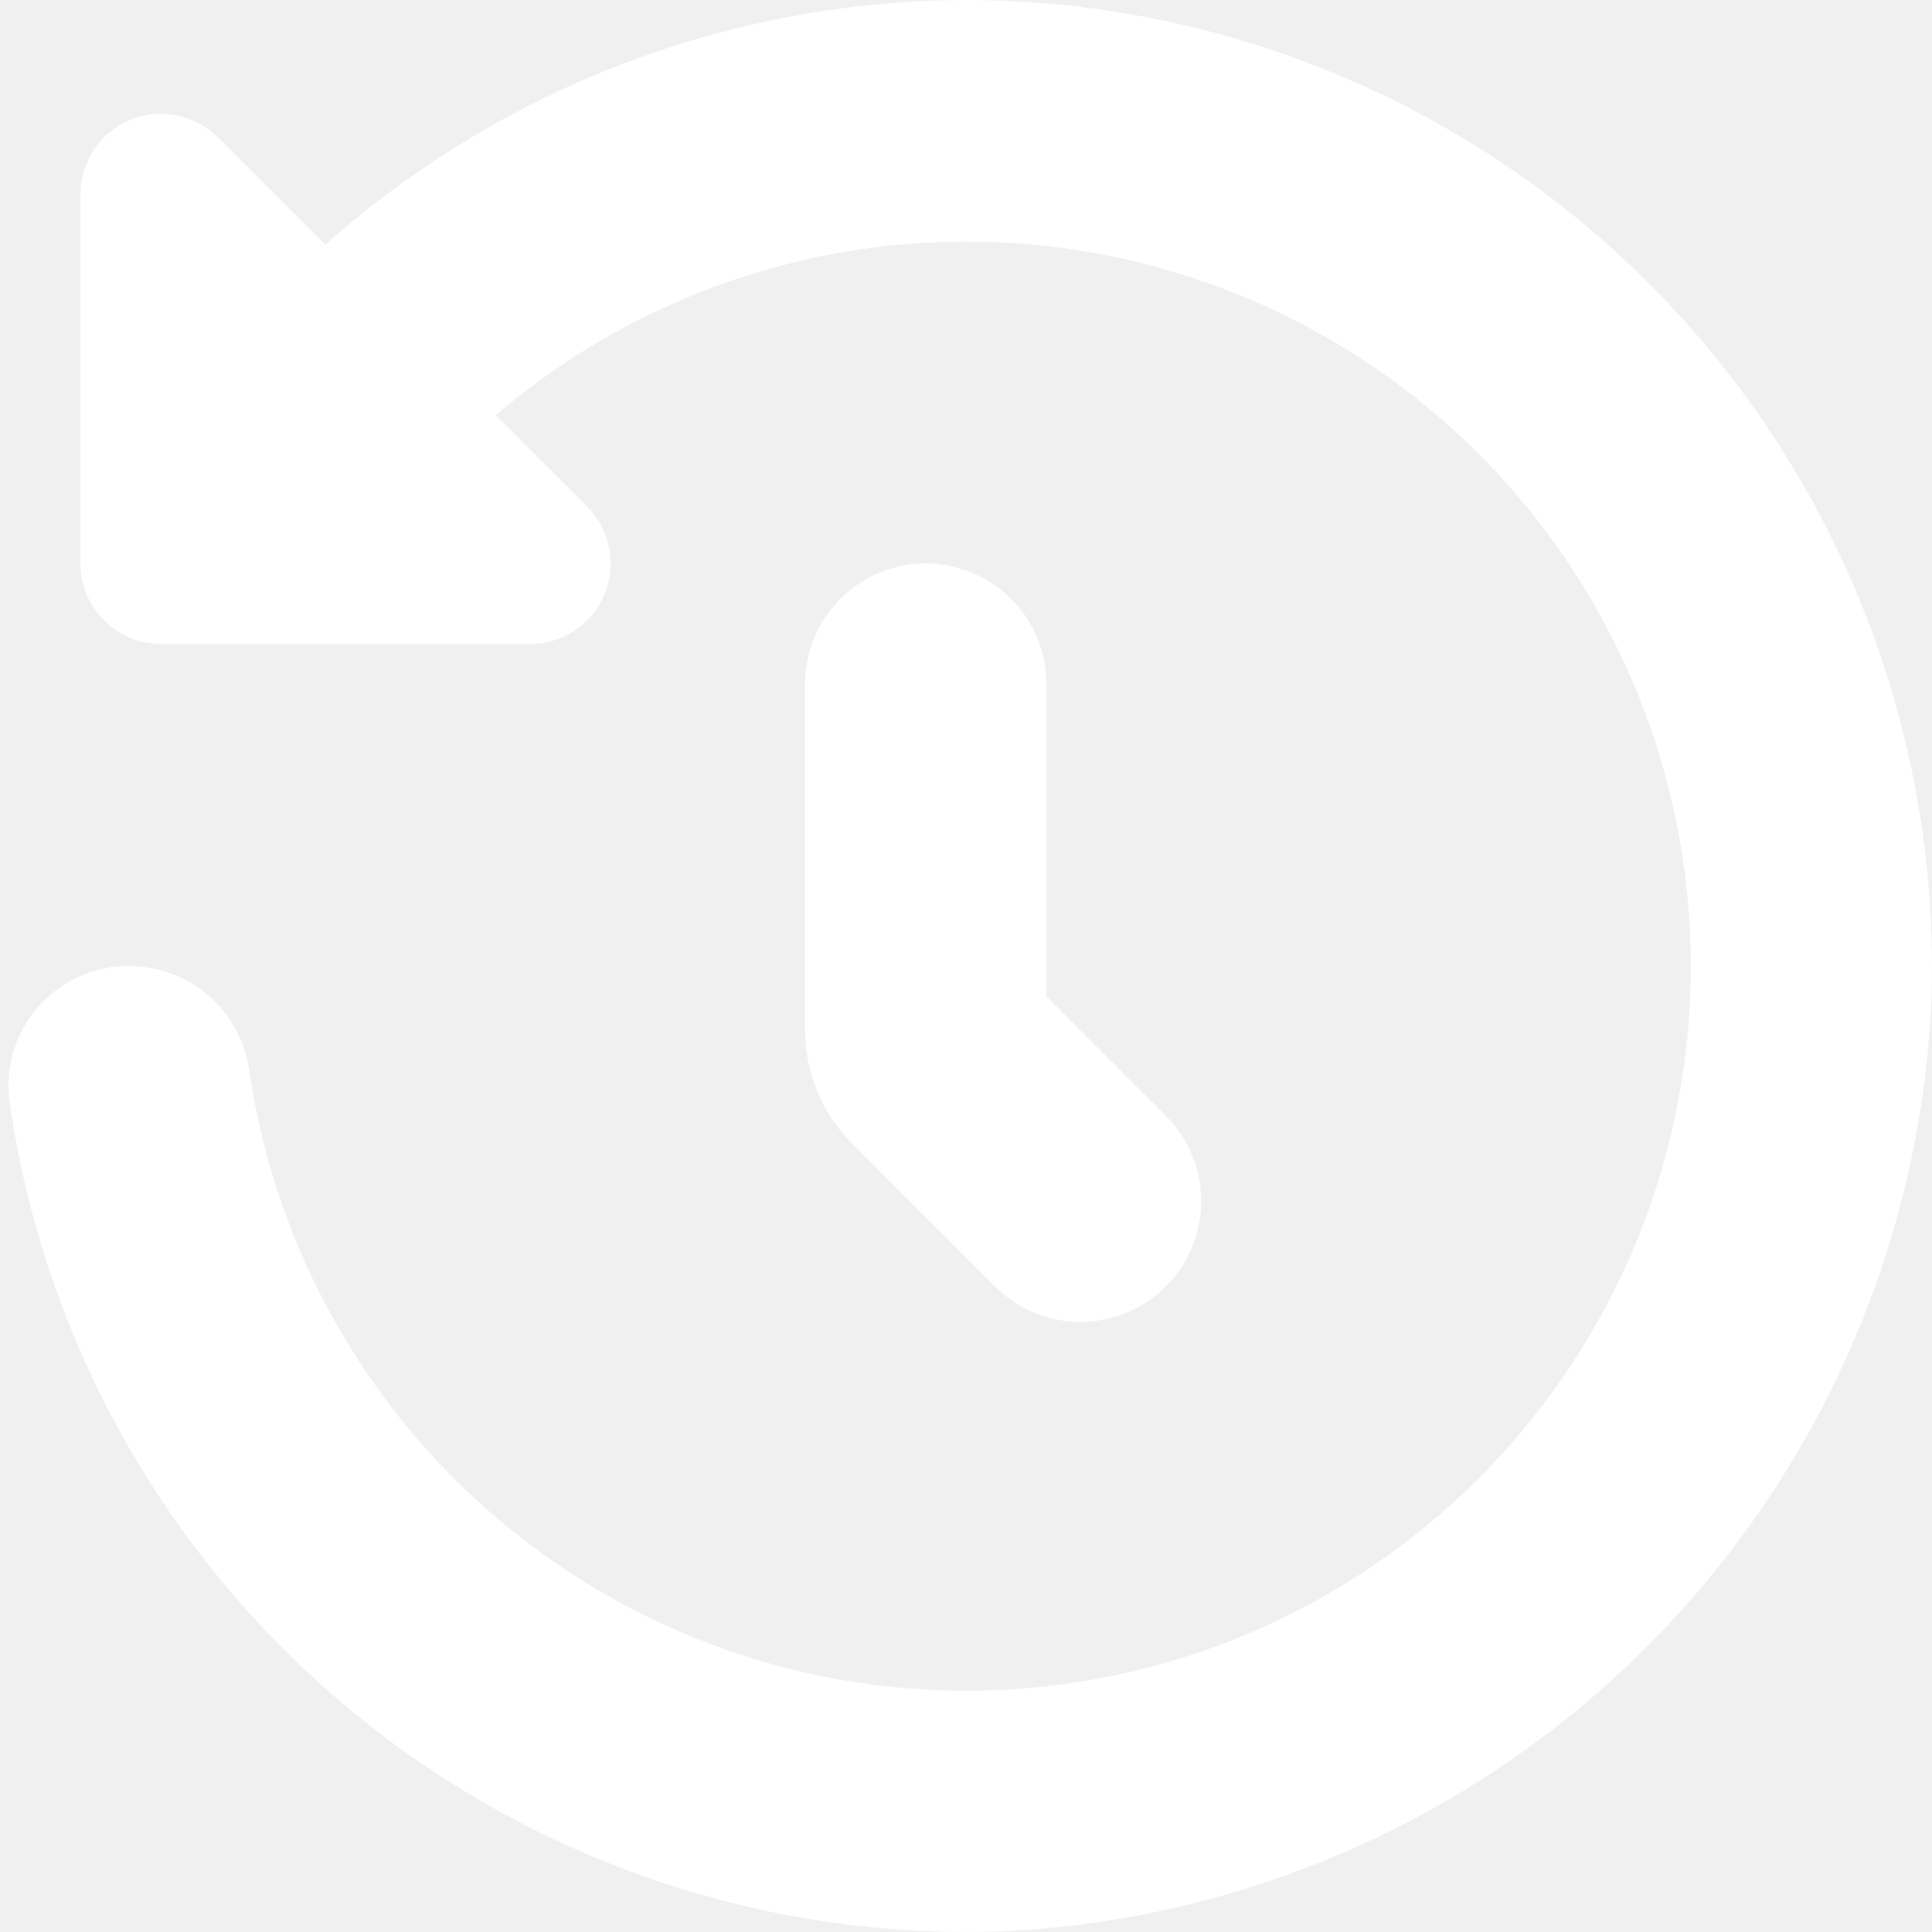
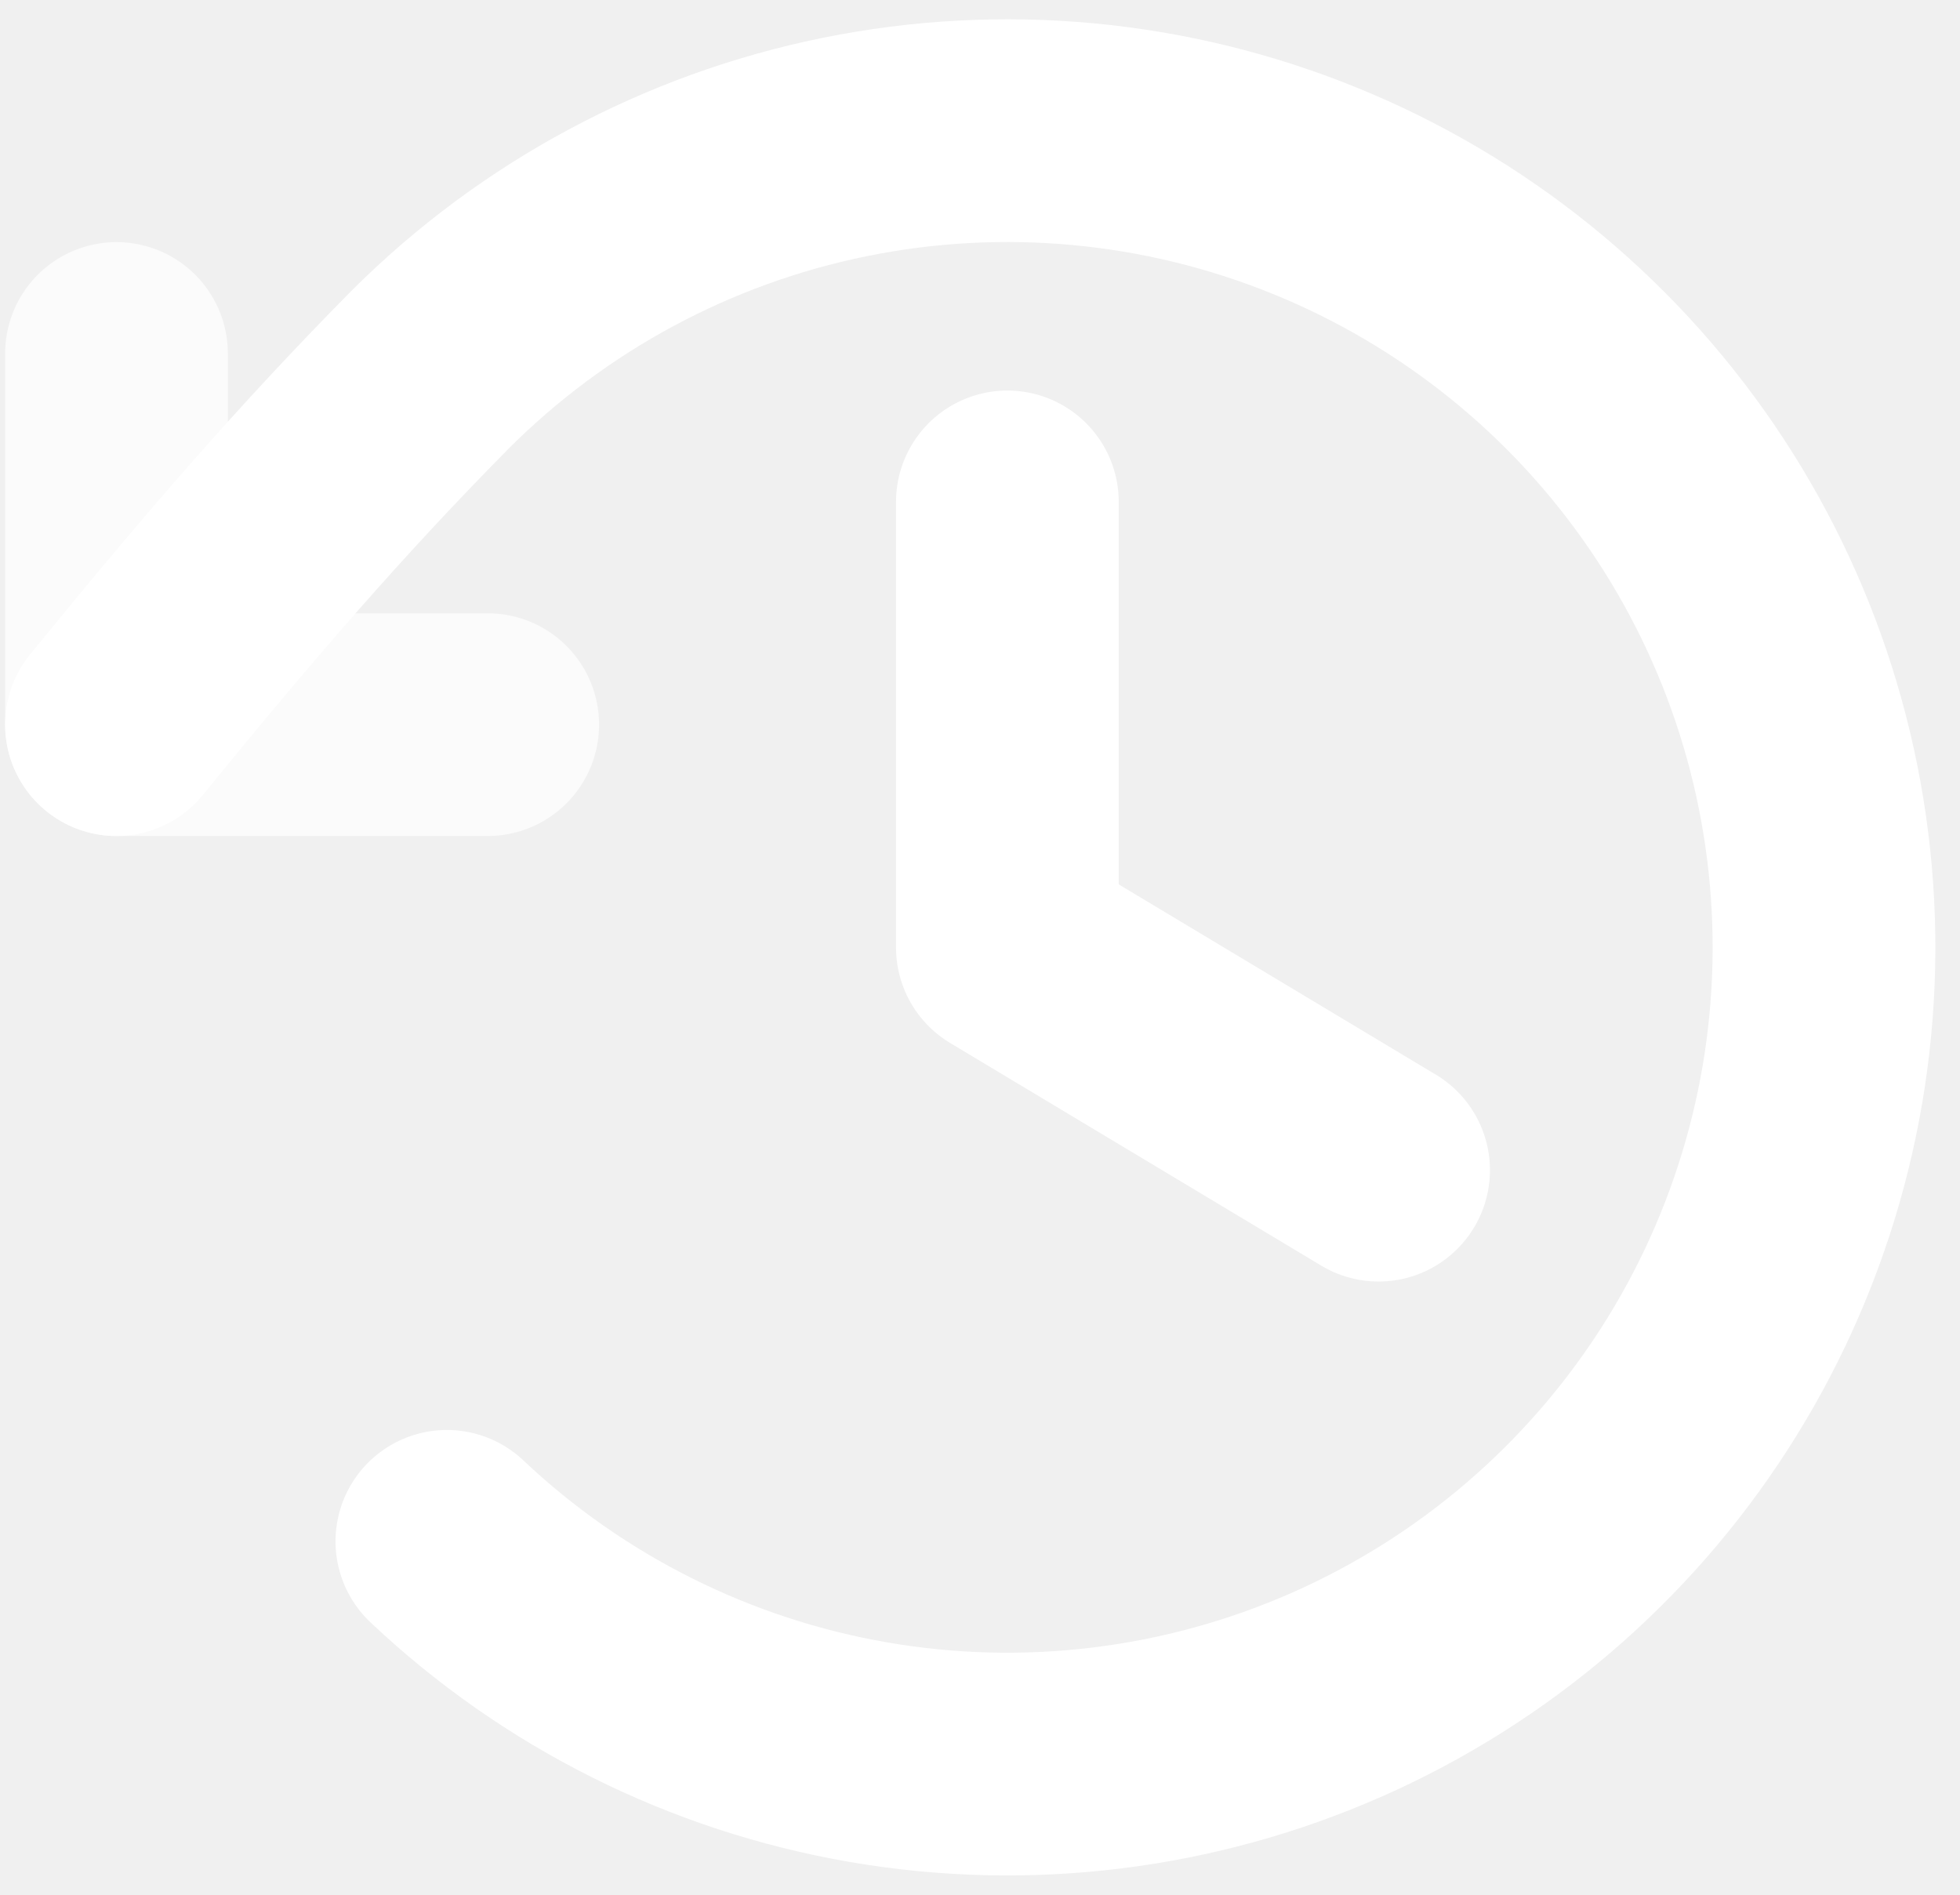
- <svg xmlns="http://www.w3.org/2000/svg" width="26" height="26" viewBox="0 0 26 26" fill="none">
-   <g clip-path="url(#clip0_208_134)">
-     <path d="M13 0C9.82 0.009 6.753 1.181 4.377 3.293L2.933 1.849C2.781 1.698 2.588 1.595 2.378 1.553C2.168 1.511 1.95 1.533 1.752 1.615C1.554 1.696 1.385 1.835 1.266 2.013C1.147 2.192 1.083 2.401 1.083 2.615V7.583C1.083 7.871 1.197 8.146 1.401 8.349C1.604 8.553 1.879 8.667 2.167 8.667H7.135C7.349 8.667 7.558 8.603 7.737 8.484C7.915 8.365 8.054 8.196 8.135 7.998C8.217 7.8 8.239 7.582 8.197 7.372C8.155 7.162 8.052 6.969 7.901 6.817L6.671 5.588C8.106 4.362 9.866 3.579 11.737 3.334C13.608 3.089 15.51 3.392 17.212 4.206C18.915 5.021 20.344 6.312 21.327 7.923C22.31 9.534 22.804 11.395 22.75 13.282C22.68 15.719 21.7 18.042 20.002 19.792C18.304 21.542 16.012 22.593 13.578 22.736C11.144 22.88 8.745 22.106 6.853 20.568C4.961 19.029 3.714 16.838 3.358 14.426C3.308 14.033 3.116 13.673 2.82 13.411C2.524 13.149 2.143 13.003 1.747 13V13C1.518 12.997 1.29 13.043 1.08 13.135C0.87 13.227 0.682 13.363 0.528 13.533C0.374 13.704 0.259 13.905 0.189 14.124C0.12 14.343 0.098 14.574 0.125 14.802C0.575 17.993 2.194 20.904 4.667 22.971C7.141 25.038 10.293 26.113 13.514 25.99C16.772 25.833 19.855 24.468 22.162 22.162C24.468 19.855 25.833 16.772 25.99 13.514C26.057 11.765 25.771 10.021 25.149 8.385C24.526 6.75 23.581 5.257 22.368 3.995C21.155 2.734 19.701 1.73 18.091 1.043C16.481 0.357 14.75 0.002 13 0V0Z" fill="white" />
-     <path d="M12.458 7.583C12.027 7.583 11.614 7.754 11.309 8.059C11.005 8.363 10.833 8.777 10.833 9.208V13.858C10.834 14.433 11.062 14.984 11.468 15.39L13.411 17.333C13.717 17.629 14.128 17.792 14.554 17.789C14.98 17.785 15.387 17.614 15.689 17.313C15.99 17.012 16.161 16.604 16.165 16.178C16.168 15.752 16.004 15.341 15.708 15.035L14.083 13.41V9.208C14.083 8.777 13.912 8.363 13.607 8.059C13.303 7.754 12.889 7.583 12.458 7.583Z" fill="white" />
+ <svg xmlns="http://www.w3.org/2000/svg" width="30" height="29" viewBox="0 0 30 29" fill="none">
+   <g id="histÃ³rico">
+     <path id="Vector" d="M15.419 7.682V14.501L21.101 17.91" stroke="white" stroke-width="3.409" stroke-linecap="round" stroke-linejoin="round" />
+     <path id="Vector_2" opacity="0.7" d="M7.465 11.091H1.783V5.41" stroke="white" stroke-width="3.409" stroke-linecap="round" stroke-linejoin="round" />
+     <path id="Vector_3" d="M6.84 23.591C8.626 25.278 10.871 26.4 13.292 26.818C15.713 27.236 18.203 26.931 20.452 25.942C22.701 24.952 24.608 23.322 25.936 21.255C27.264 19.188 27.953 16.775 27.917 14.319C27.881 11.862 27.123 9.471 25.736 7.443C24.349 5.415 22.395 3.841 20.118 2.917C17.841 1.993 15.343 1.761 12.935 2.249C10.527 2.737 8.317 3.924 6.58 5.661C4.908 7.354 3.527 8.951 1.783 11.091" stroke="white" stroke-width="3.409" stroke-linecap="round" stroke-linejoin="round" />
  </g>
-   <defs>
-     <clipPath id="clip0_208_134">
-       <rect width="26" height="26" fill="white" />
-     </clipPath>
-   </defs>
</svg>
